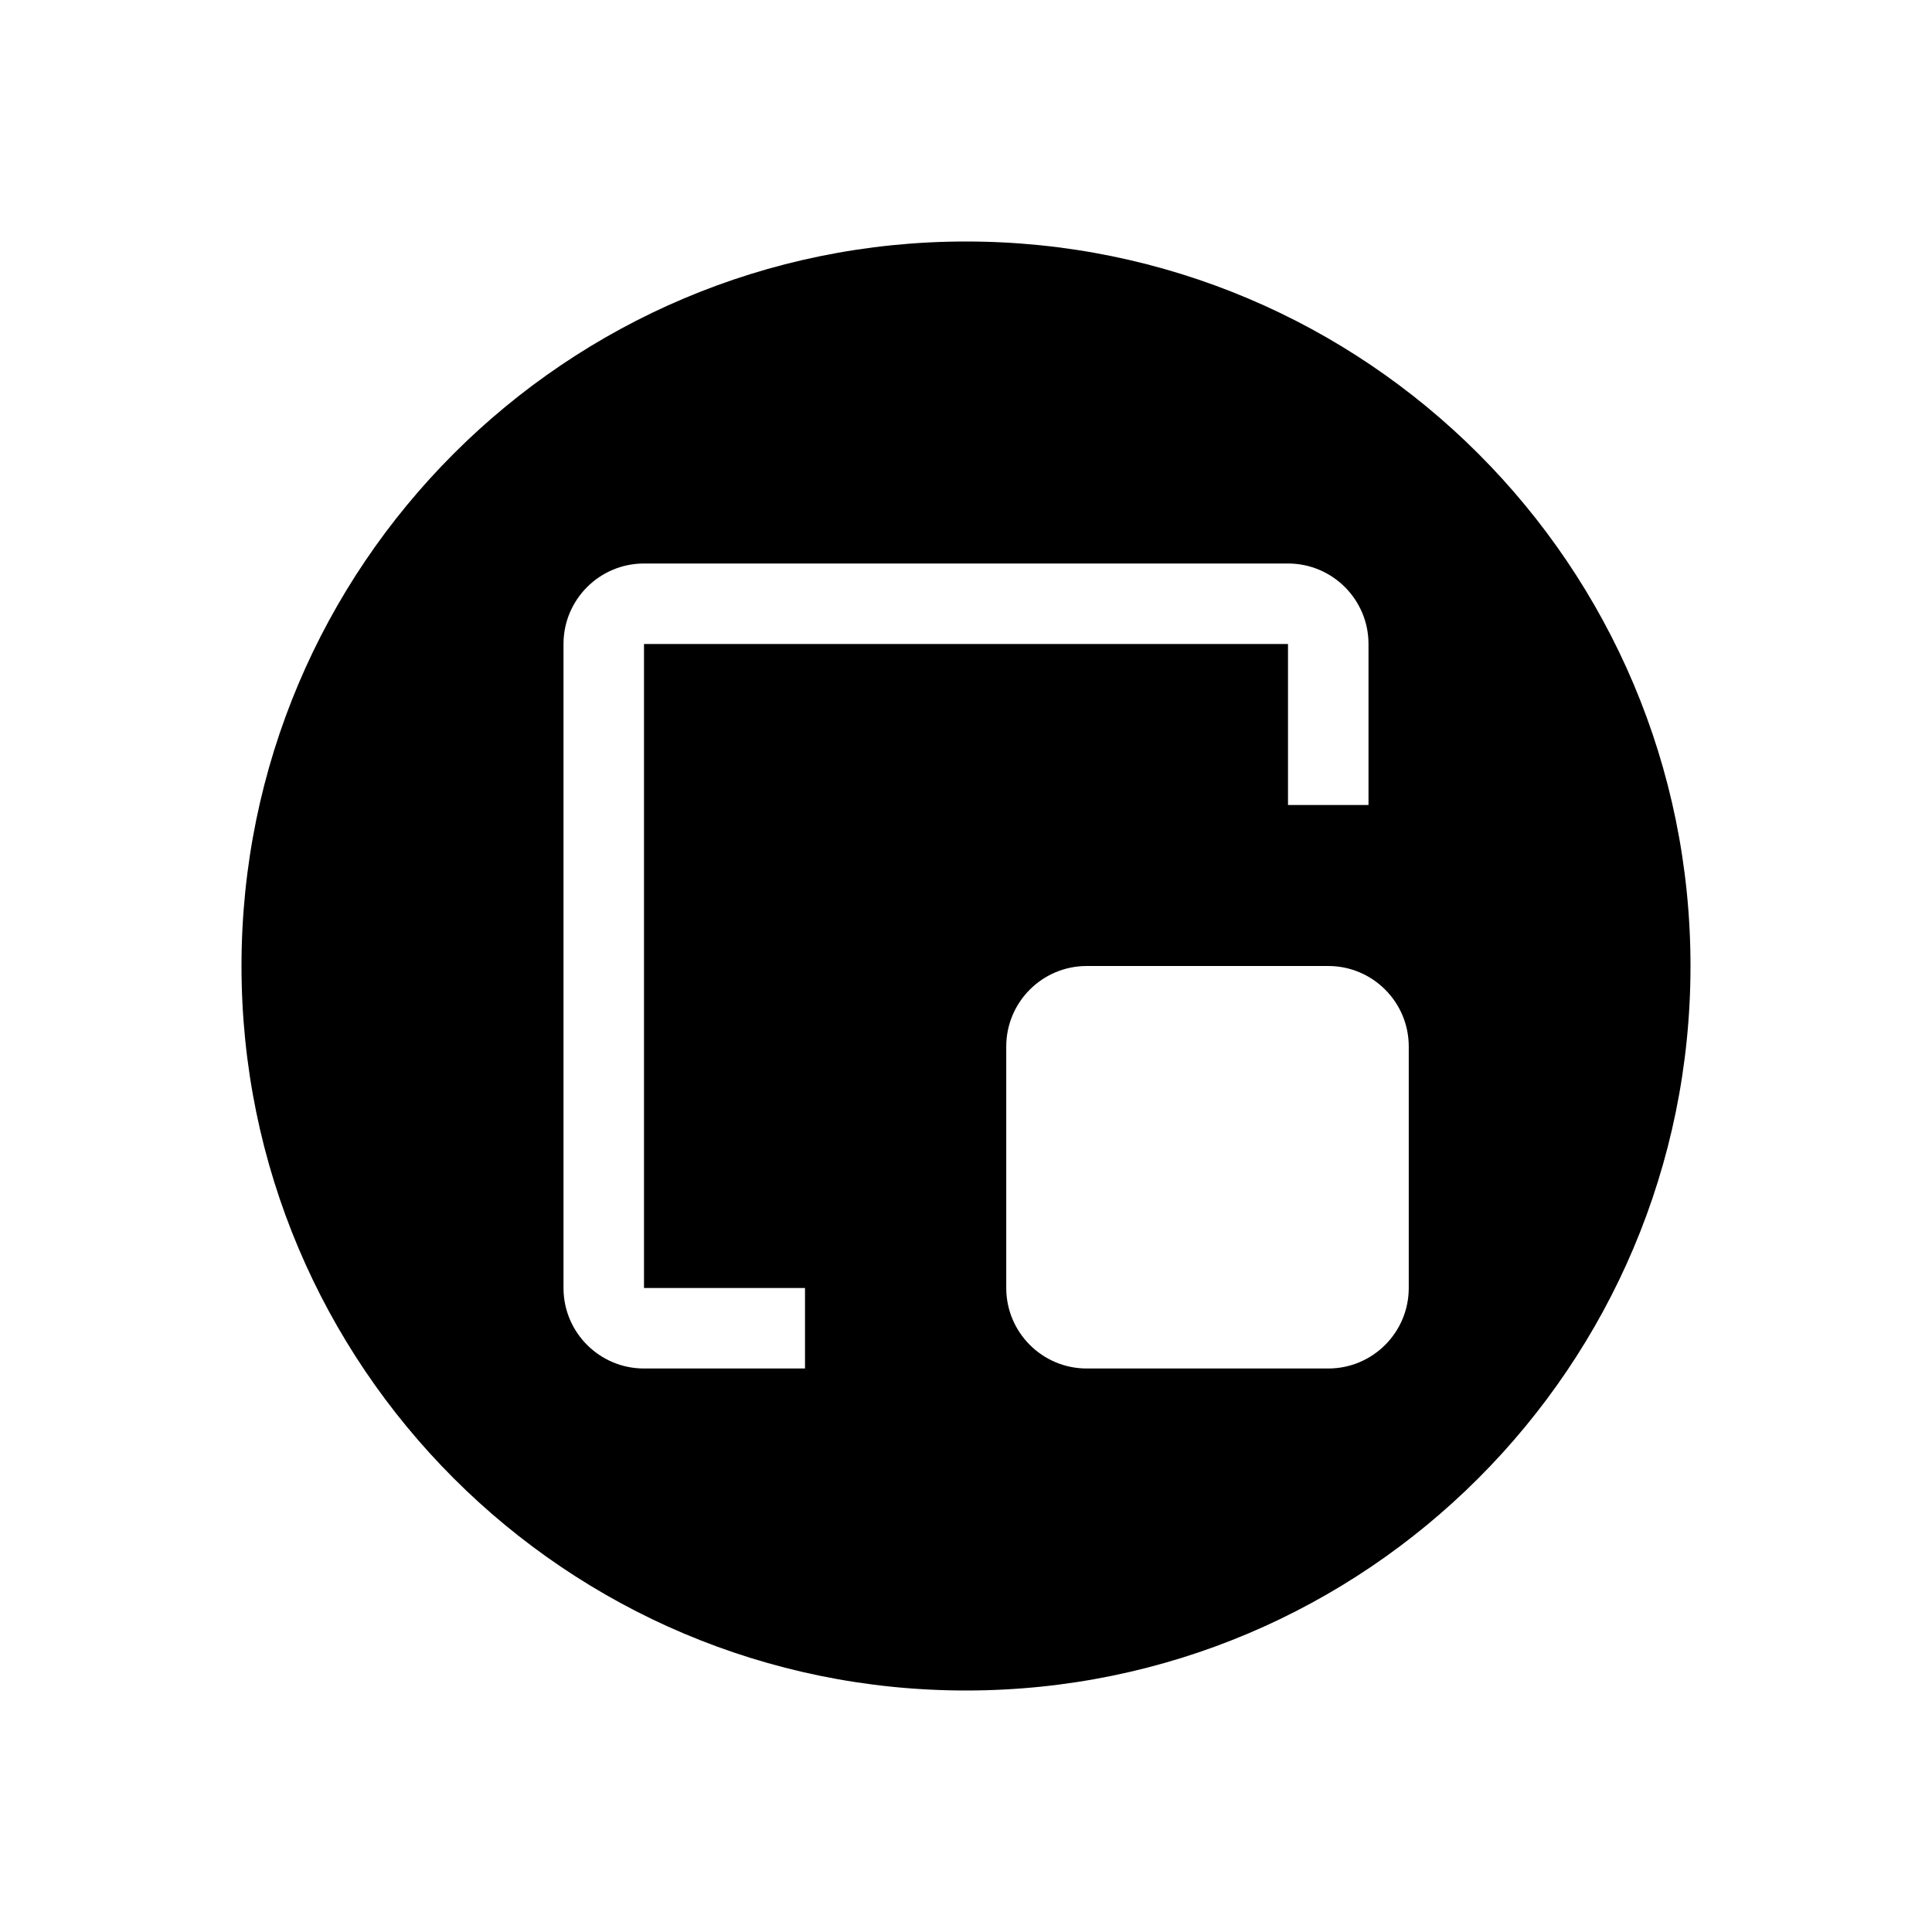
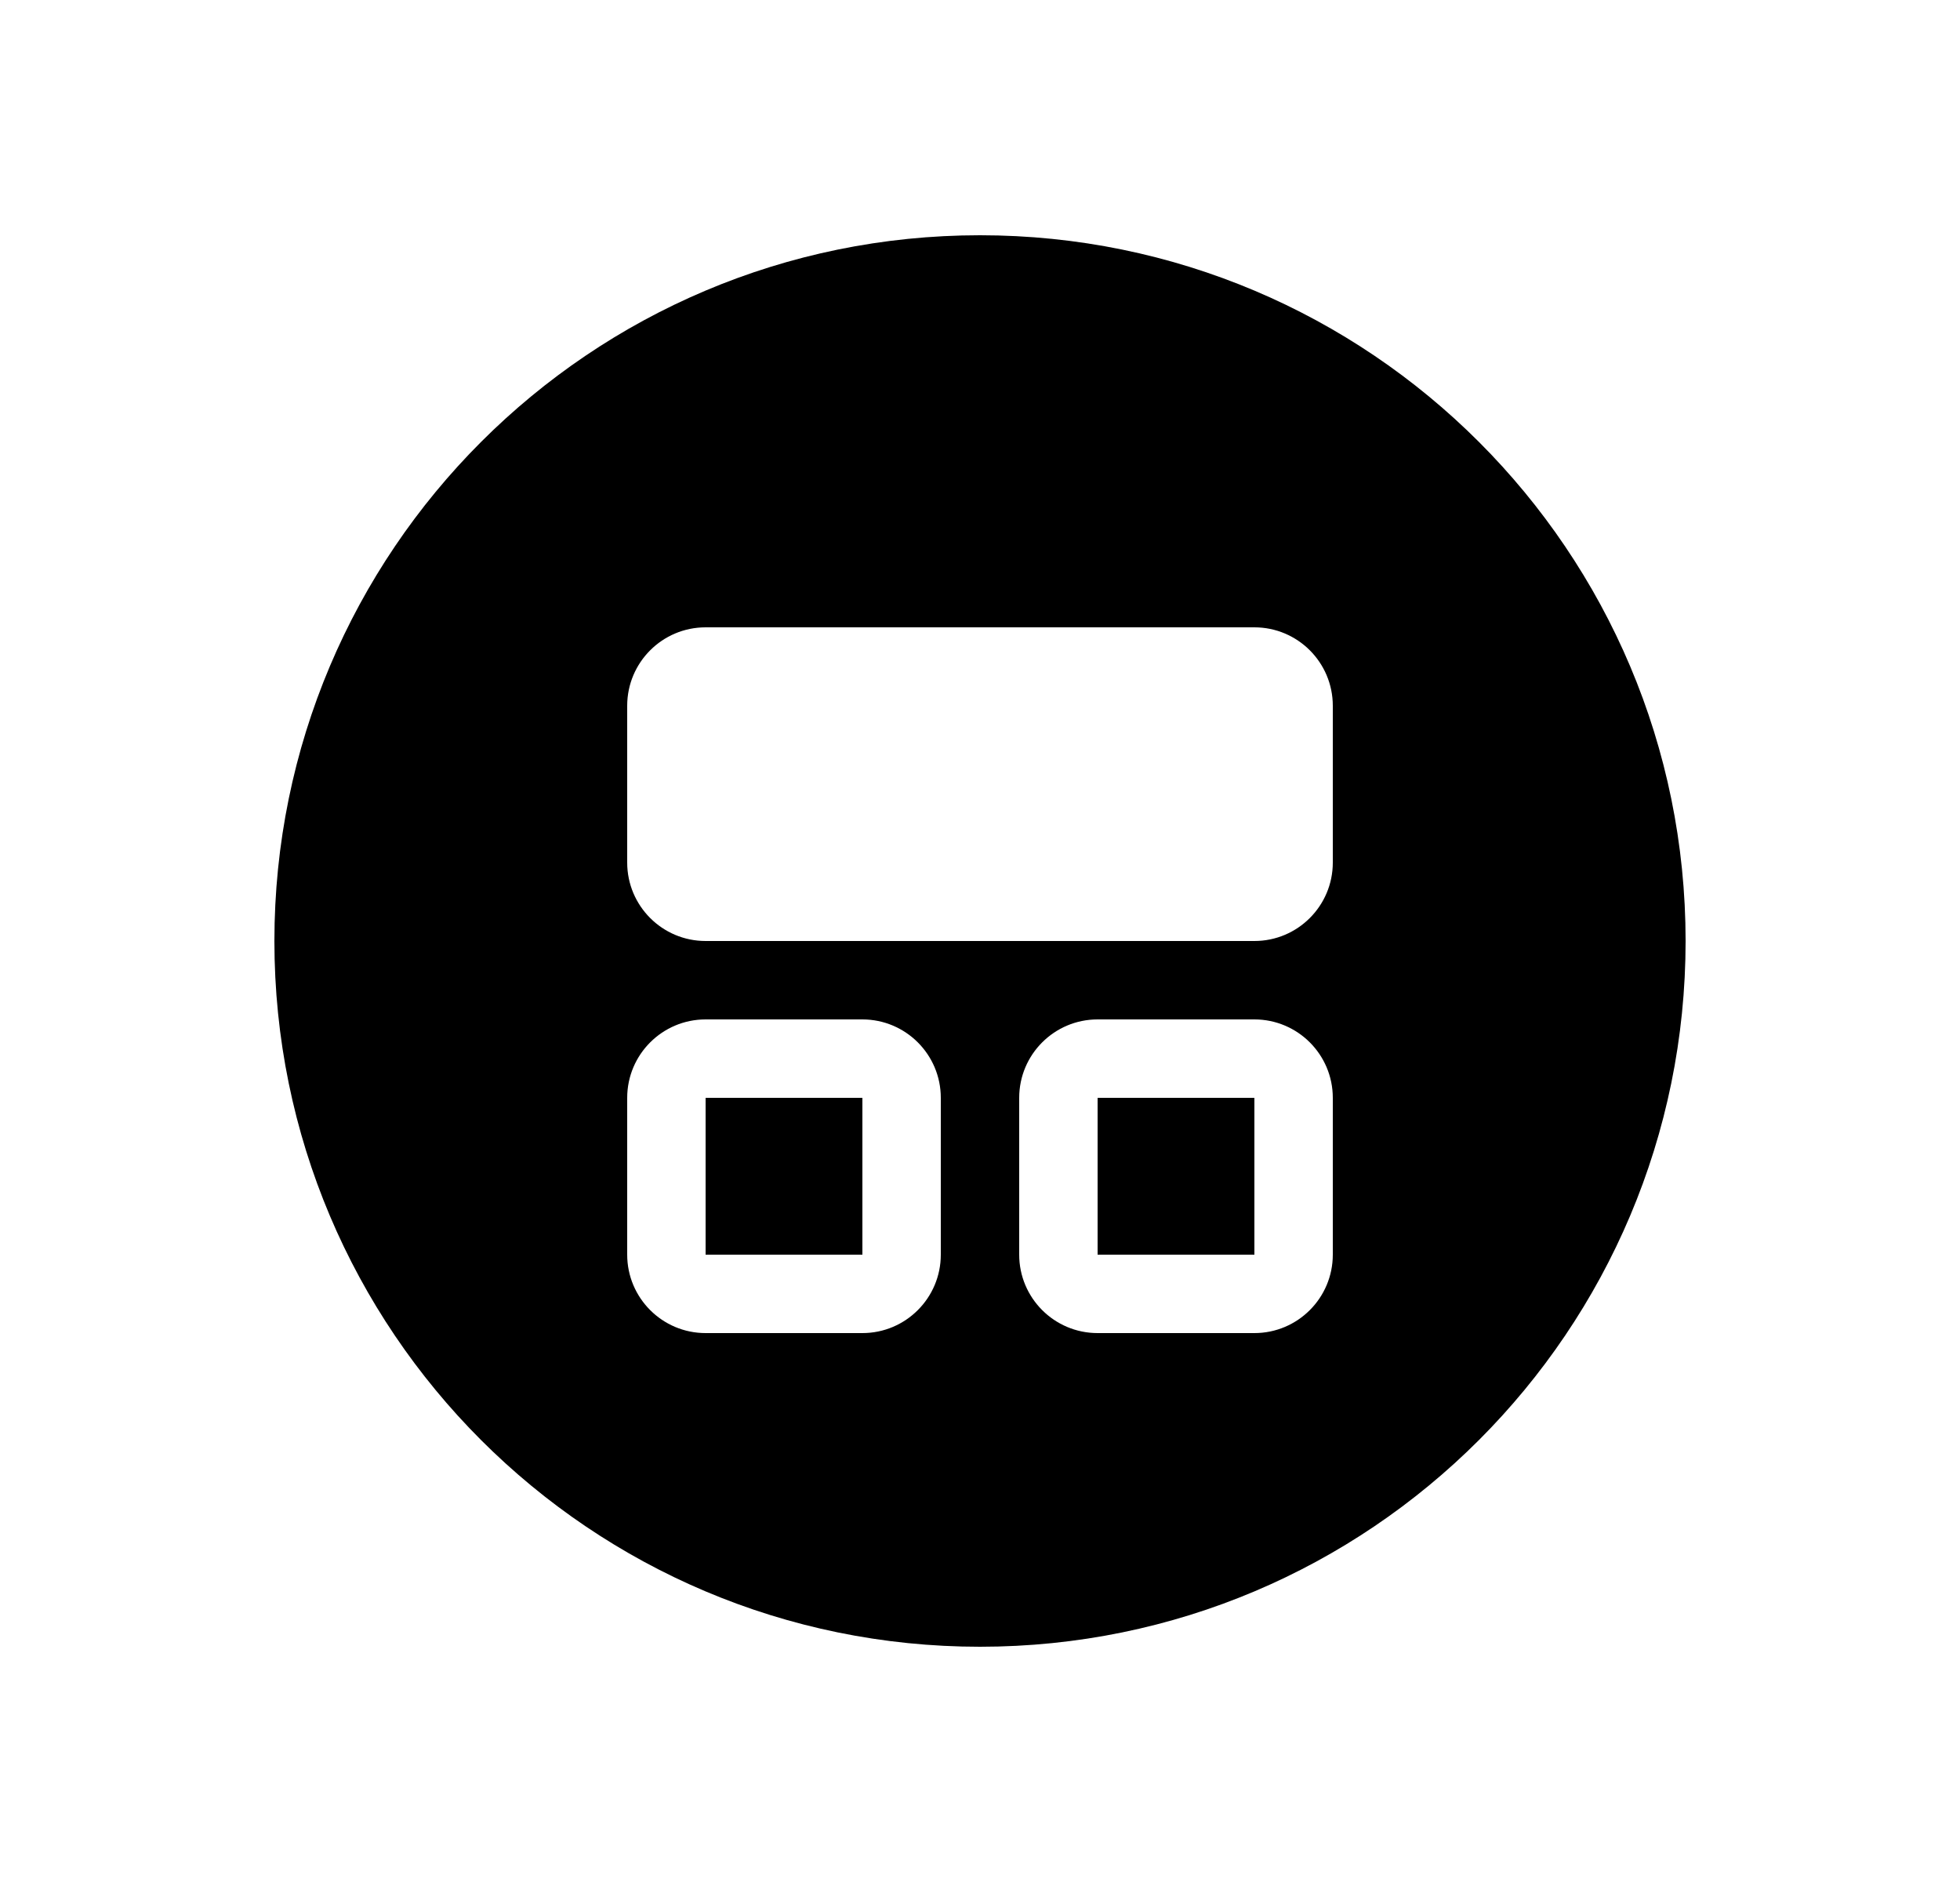
- <svg xmlns="http://www.w3.org/2000/svg" width="24" height="24" viewBox="0 0 24 24">
-   <path fill-rule="evenodd" clip-rule="evenodd" d="M12 3C7.029 3 3 7.029 3 12C3 16.971 7.029 21 12 21C16.971 21 21 16.971 21 12C21 7.029 16.971 3 12 3ZM7 8C7 7.448 7.448 7 8 7H16C16.552 7 17 7.448 17 8V10H16V8H8V16H10V17H8C7.448 17 7 16.552 7 16V8ZM12.5 13C12.5 12.448 12.948 12 13.5 12H16.5C17.052 12 17.5 12.448 17.5 13V16C17.5 16.552 17.052 17 16.5 17H13.5C12.948 17 12.5 16.552 12.5 16V13Z" />
+ <svg xmlns="http://www.w3.org/2000/svg" width="25" height="24" viewBox="0 0 25 24">
+   <path fill-rule="evenodd" clip-rule="evenodd" d="M12.5 3C7.529 3 3.5 7.029 3.5 12C3.5 16.971 7.529 21 12.5 21C17.471 21 21.5 16.971 21.5 12C21.5 7.029 17.471 3 12.5 3ZM9 8C8.448 8 8 8.448 8 9V11C8 11.552 8.448 12 9 12H16C16.552 12 17 11.552 17 11V9C17 8.448 16.552 8 16 8H9ZM9 14H11V16H9V14ZM8 14C8 13.448 8.448 13 9 13H11C11.552 13 12 13.448 12 14V16C12 16.552 11.552 17 11 17H9C8.448 17 8 16.552 8 16V14ZM16 14H14V16H16V14ZM14 13C13.448 13 13 13.448 13 14V16C13 16.552 13.448 17 14 17H16C16.552 17 17 16.552 17 16V14C17 13.448 16.552 13 16 13H14Z" />
</svg>
